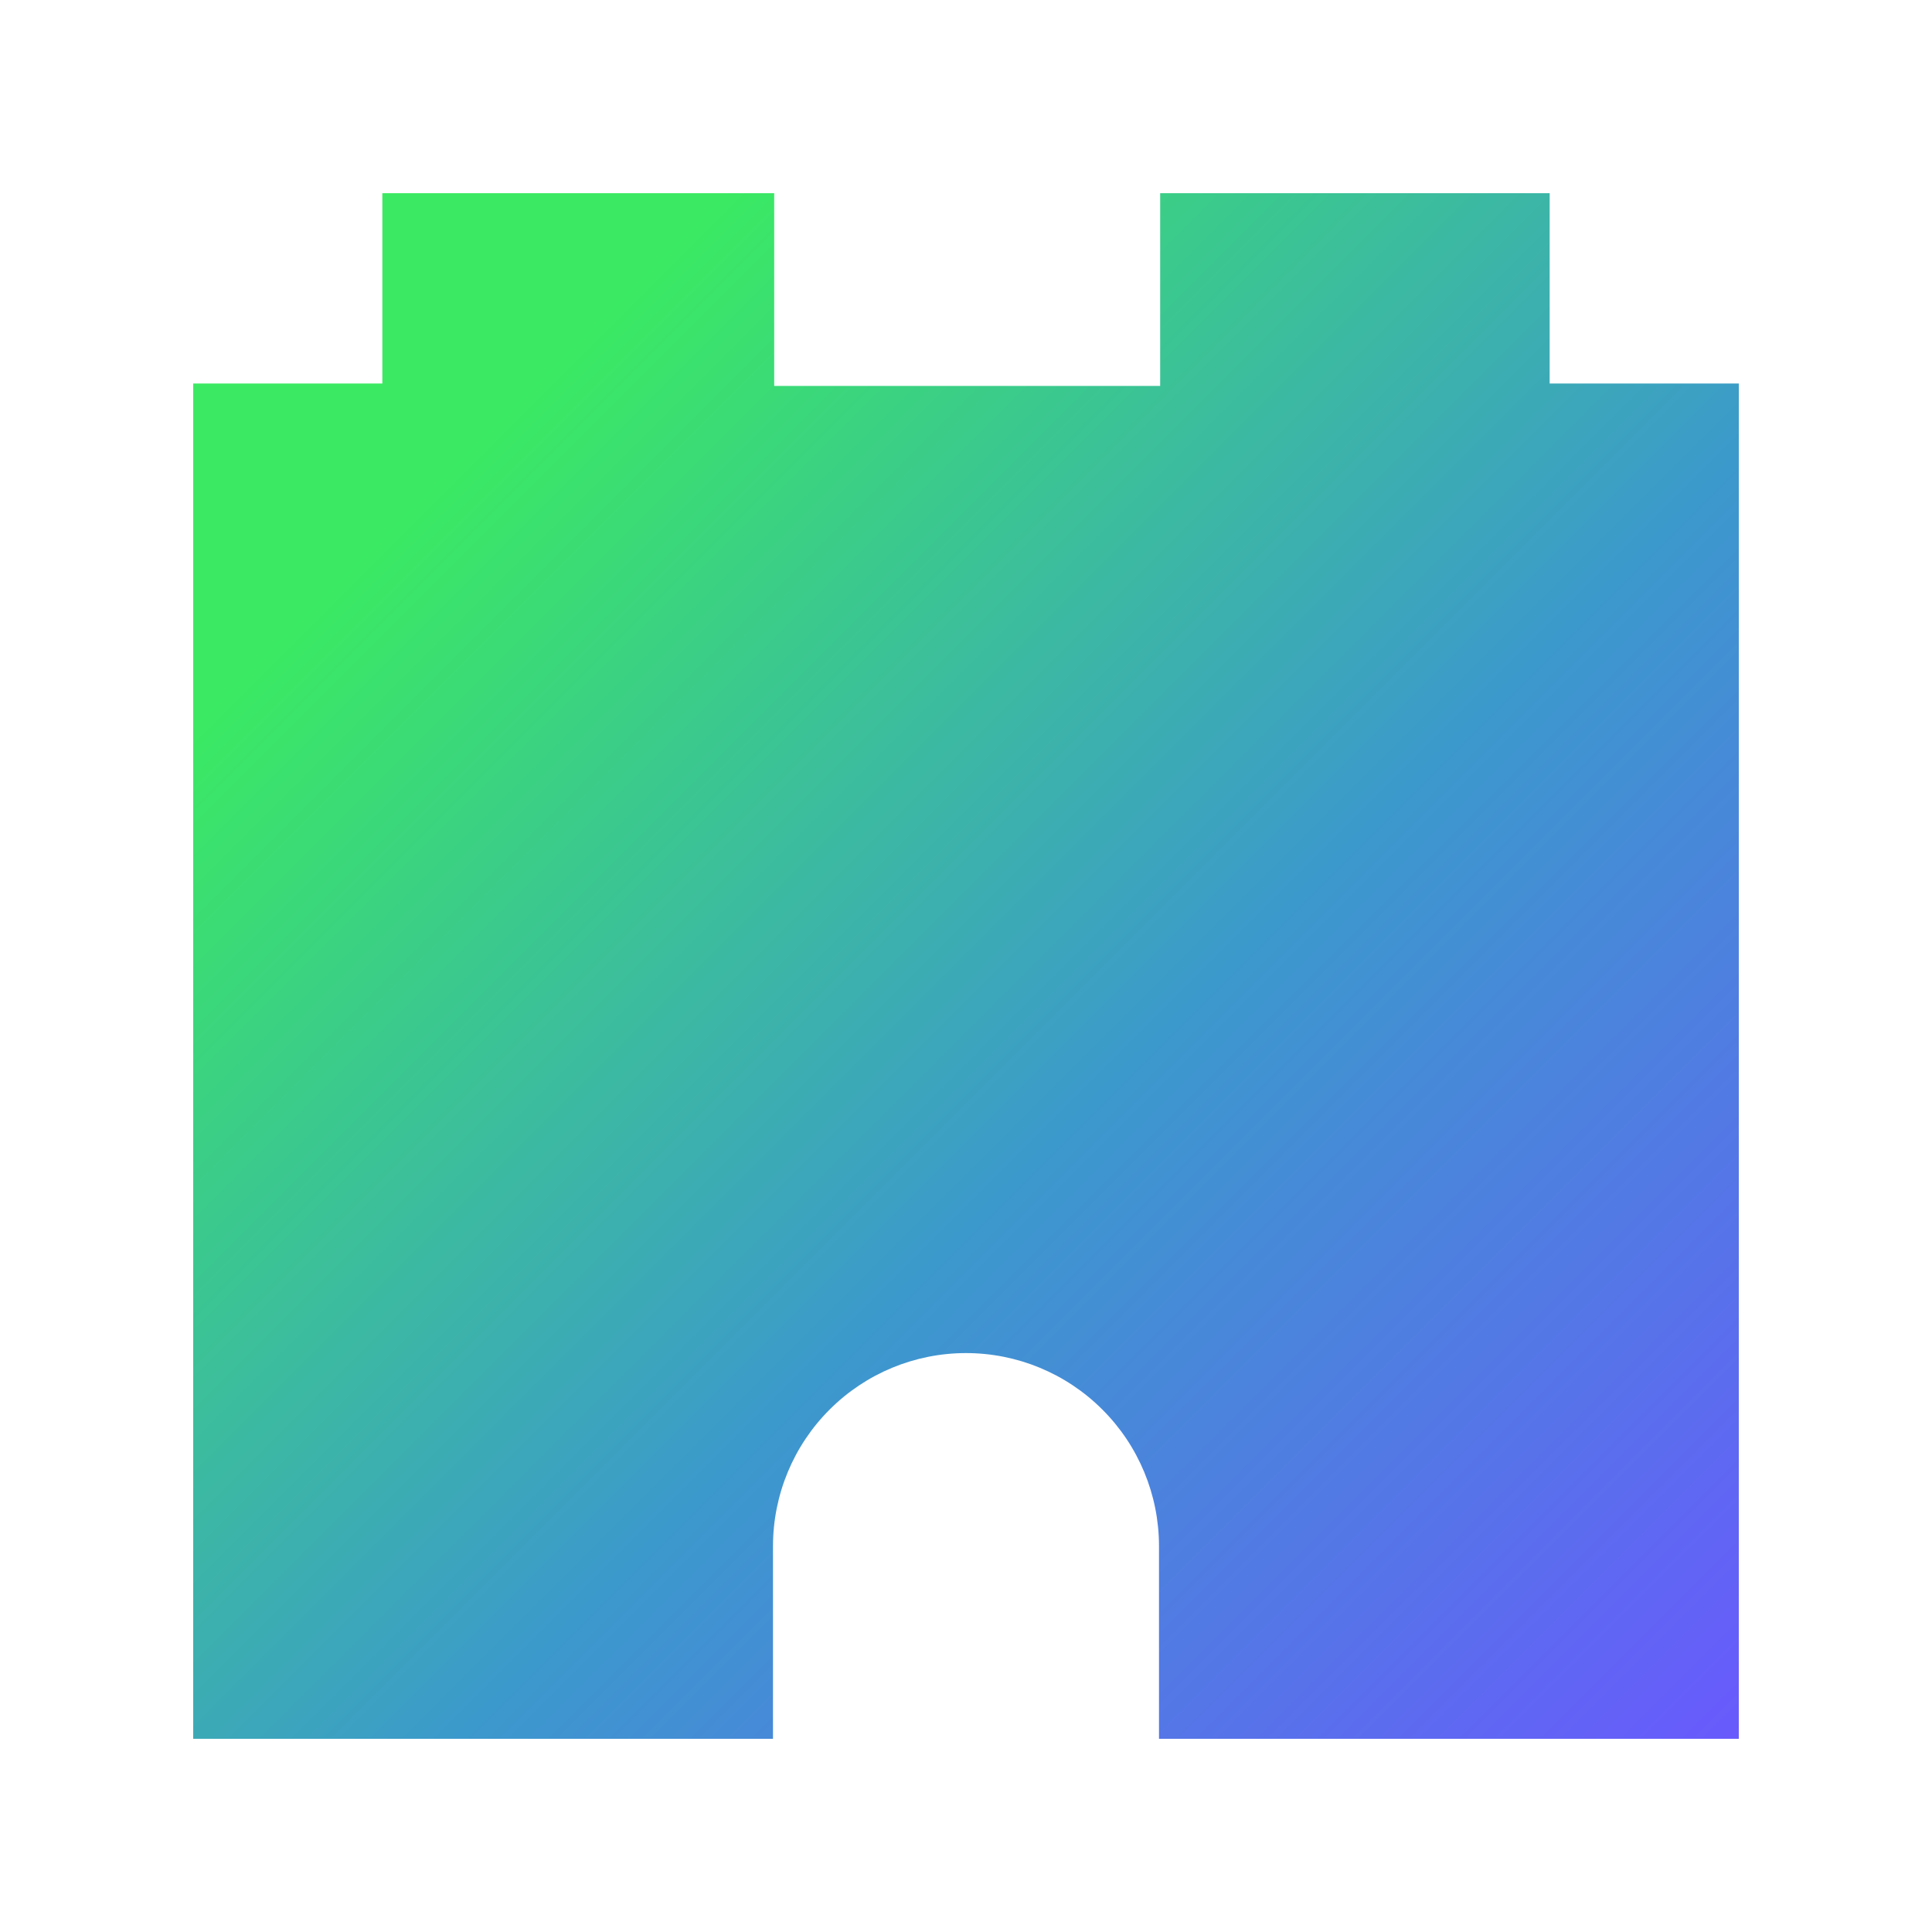
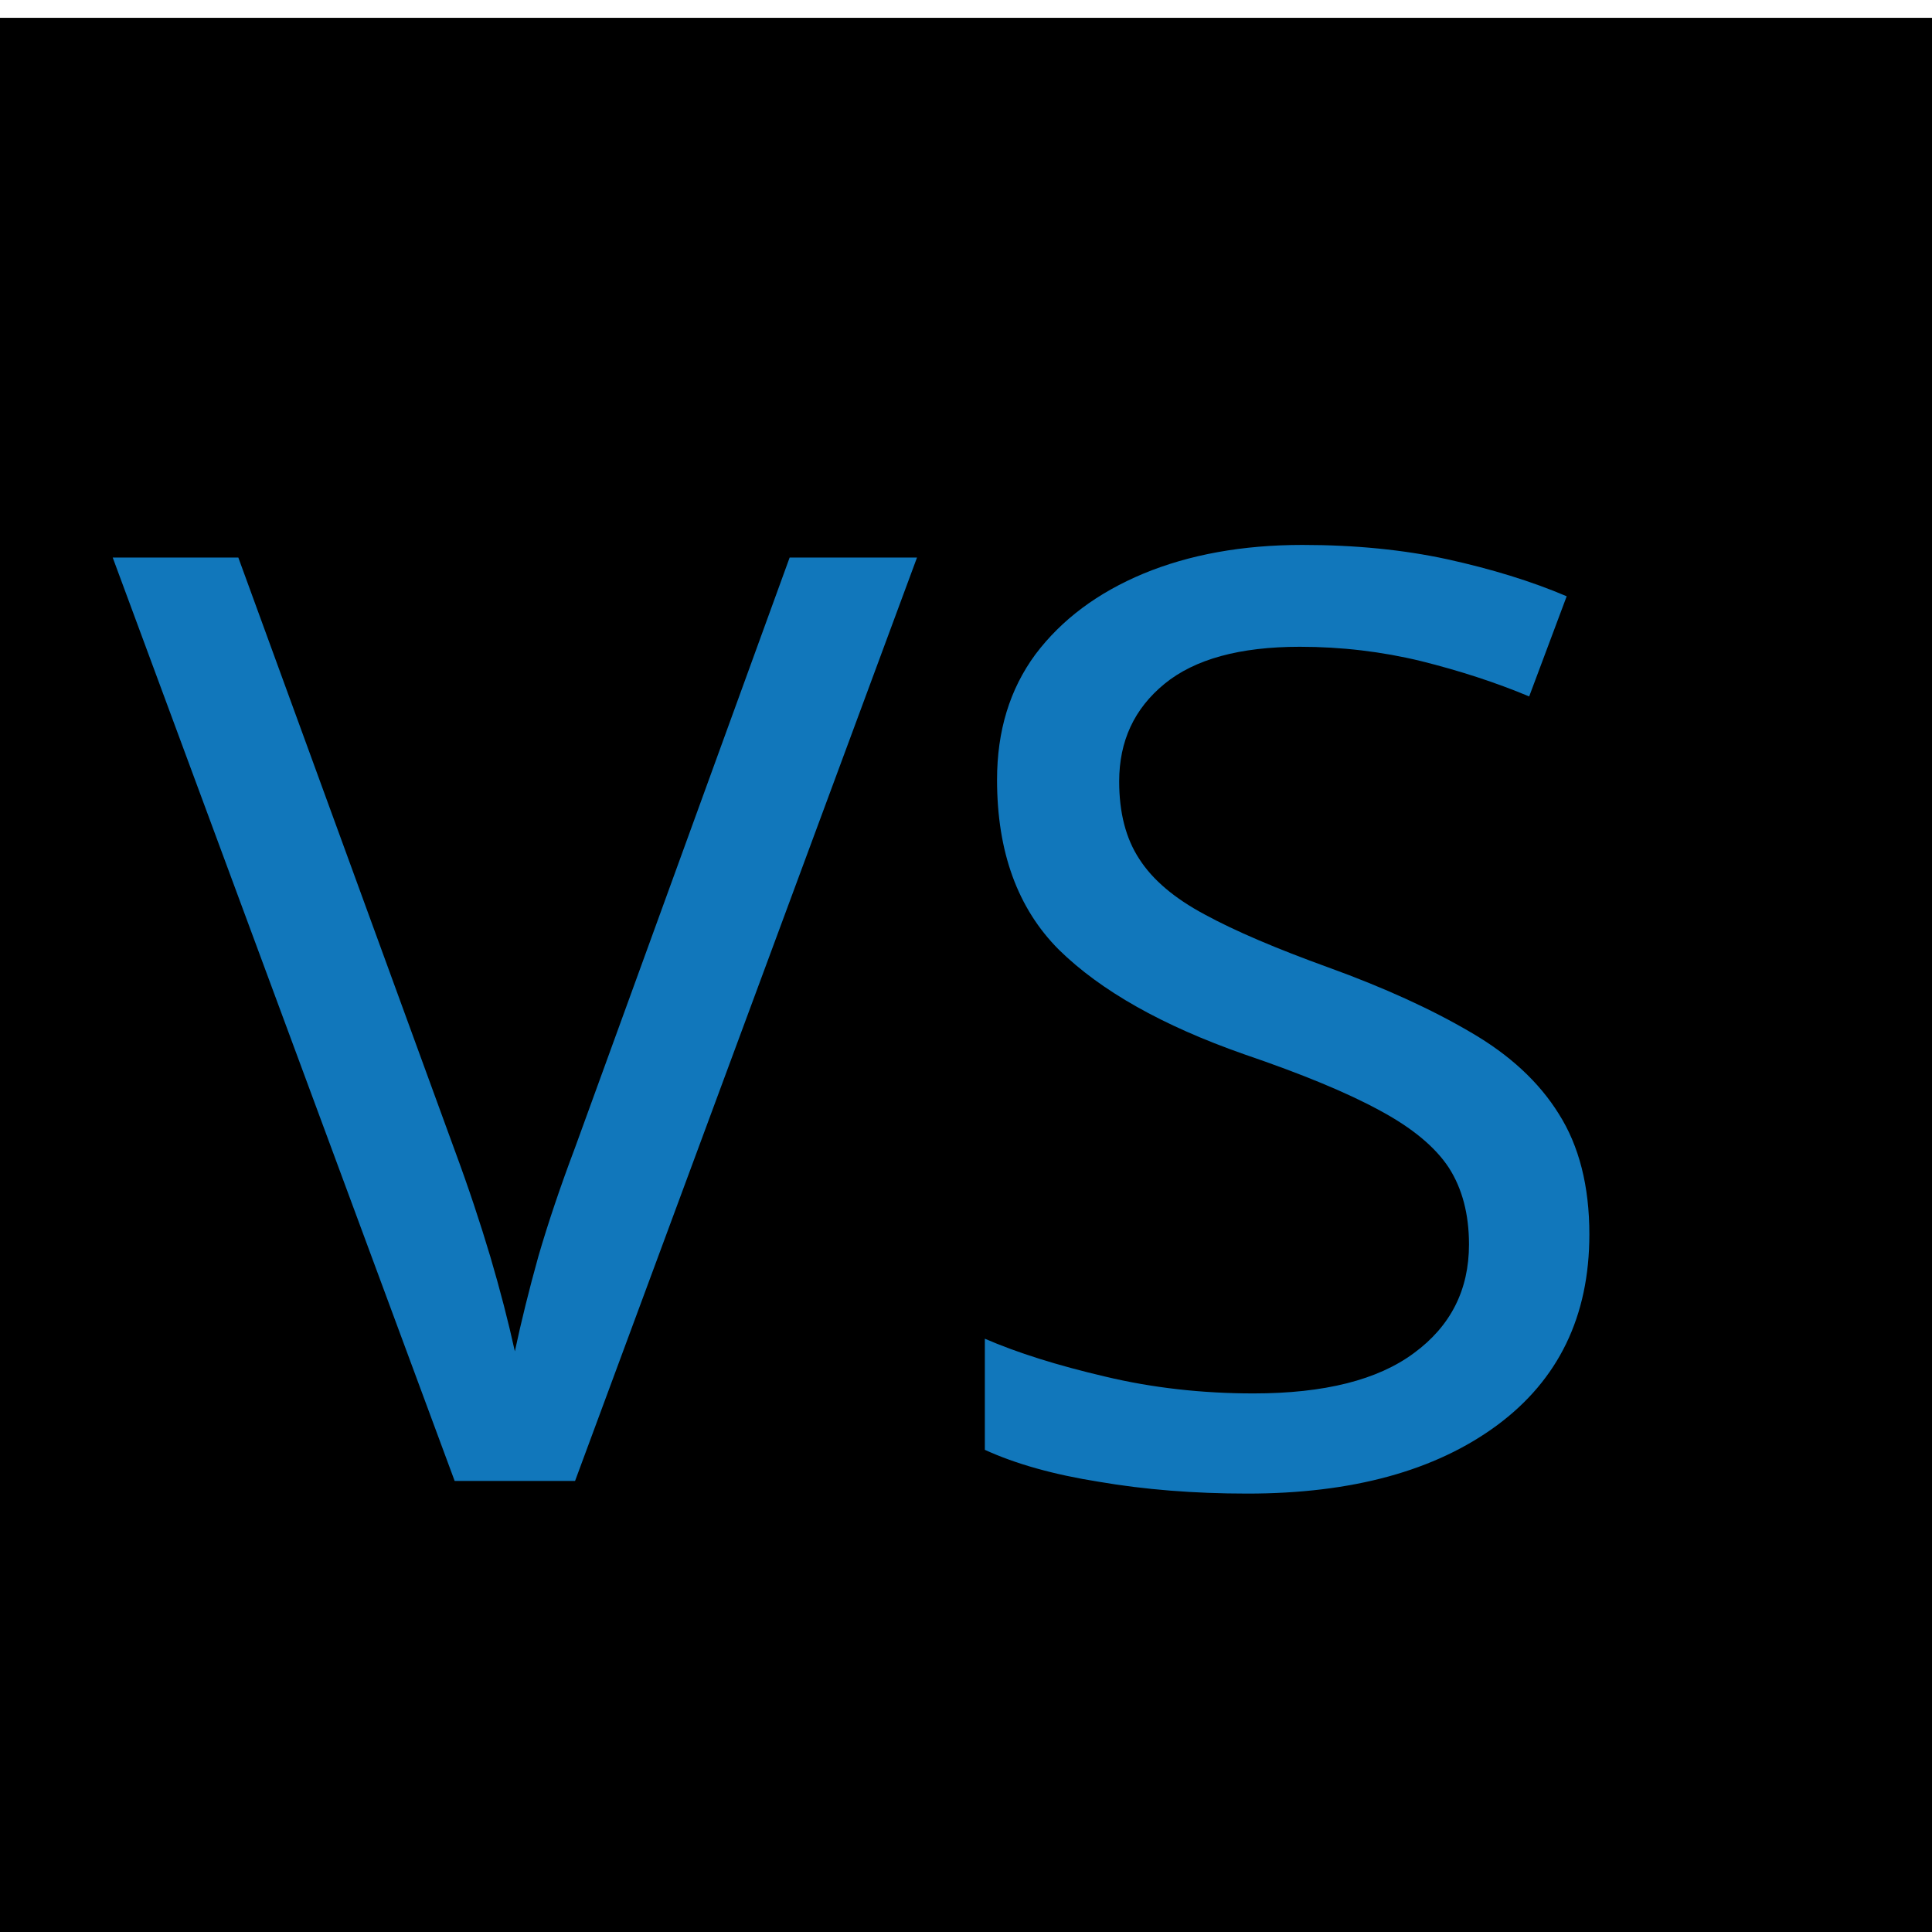
- <svg xmlns="http://www.w3.org/2000/svg" width="40" height="40" viewBox="0 0 40 40" fill="none">
-   <path d="M32.084 7.94V4H24.02V7.99H16.029V4H7.916V7.94H4V36H16.004V32.005C16.006 30.946 16.427 29.931 17.177 29.183C17.926 28.434 18.941 28.014 20 28.014C21.059 28.014 22.074 28.434 22.823 29.183C23.573 29.931 23.994 30.946 23.996 32.005V36H36V7.94H32.084Z" fill="url(#paint0_linear)" />
-   <defs>
-     <linearGradient id="paint0_linear" x1="2.942" y1="4.9" x2="37.777" y2="39.734" gradientUnits="userSpaceOnUse">
-       <stop offset="0.159" stop-color="#3BEA62" />
-       <stop offset="0.54" stop-color="#3C99CC" />
-       <stop offset="0.937" stop-color="#6B57FF" />
-     </linearGradient>
-   </defs>
+ <svg xmlns="http://www.w3.org/2000/svg" width="36" height="36">
+   <g>
+     <rect stroke="#000" id="svg_2" height="36.207" width="36.207" y="0.332" x="-0.01" stroke-width="0" fill="#000000" />
+     <text transform="matrix(1.04031 0 0 1.00384 2.68943 1.28795)" stroke="#000" font-style="normal" font-weight="normal" xml:space="preserve" text-anchor="start" font-family="'Rounded Mplus 1c Thin'" font-size="24" id="svg_1" y="26.207" x="-0.566" stroke-width="0" fill="#1177bb">VS</text>
+   </g>
</svg>
